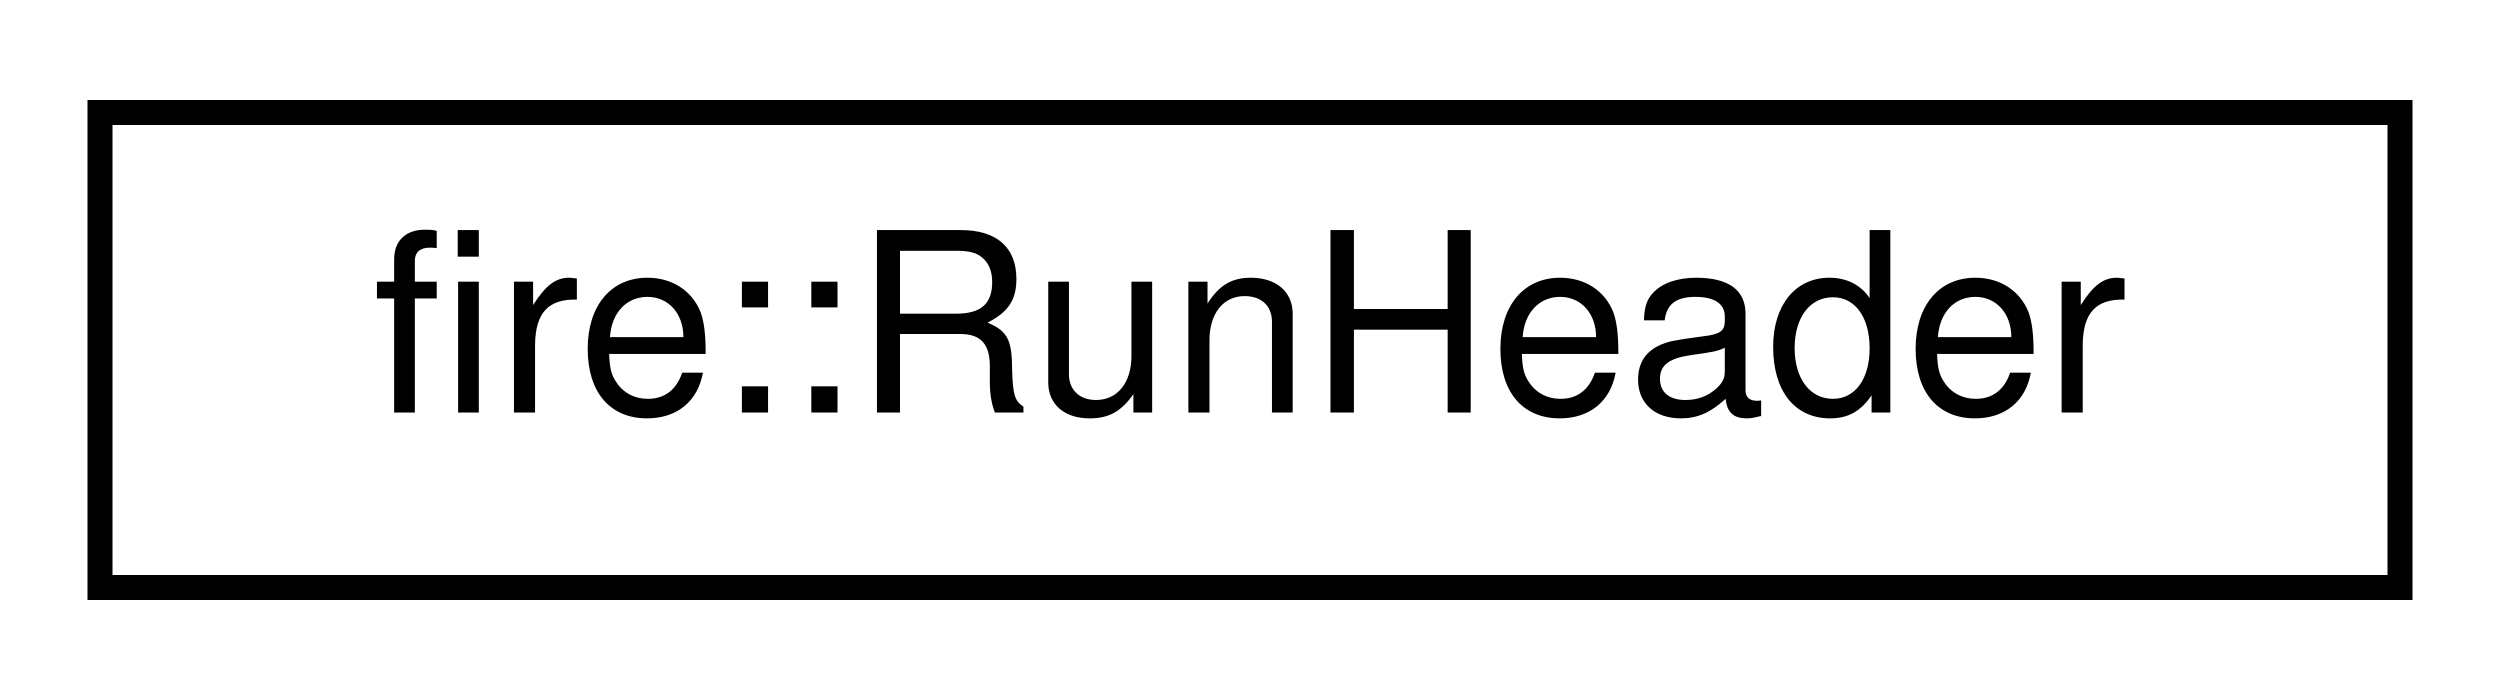
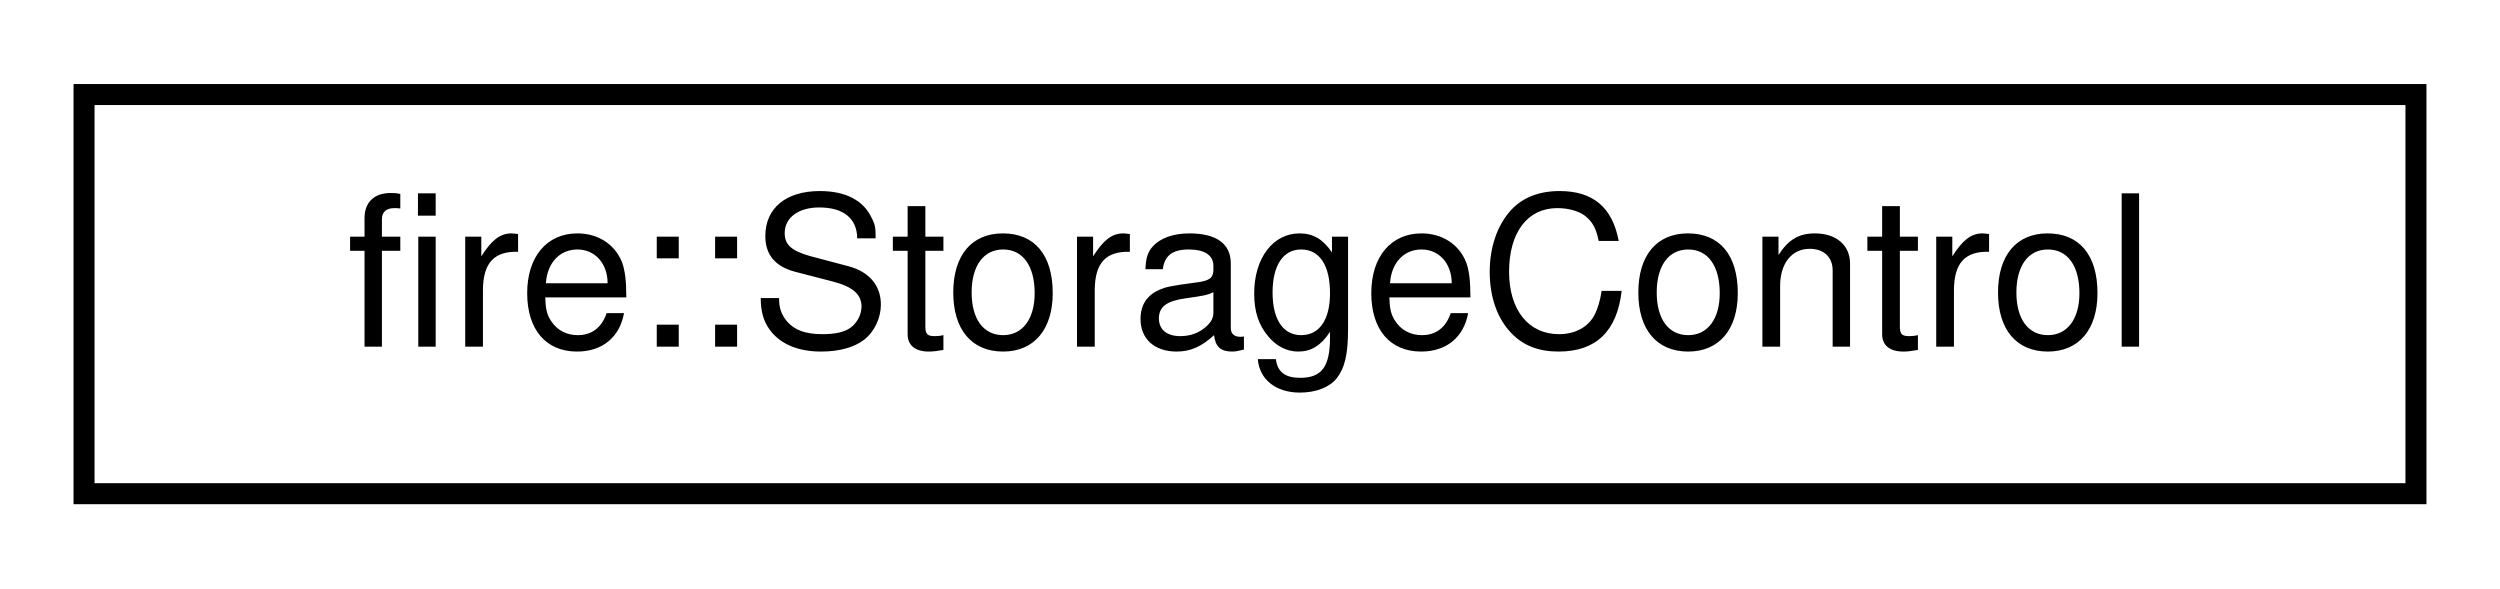
- <svg xmlns="http://www.w3.org/2000/svg" xmlns:xlink="http://www.w3.org/1999/xlink" width="100pt" height="28pt" viewBox="0.00 0.00 100.00 28.00">
+ <svg xmlns="http://www.w3.org/2000/svg" xmlns:xlink="http://www.w3.org/1999/xlink" width="119pt" height="28pt" viewBox="0.00 0.00 119.00 28.00">
  <g id="graph0" class="graph" transform="scale(1 1) rotate(0) translate(4 24)">
    <g id="node1" class="node">
      <g id="a_node1">
-         <a xlink:href="classfire_1_1RunHeader.html" target="_top" xlink:title="Container for run parameters.">
-           <polygon fill="none" stroke="black" points="0,-0.5 0,-19.5 92,-19.5 92,-0.5 0,-0.5" />
-           <text text-anchor="middle" x="46" y="-7.5" font-family="Helvetica,sans-Serif" font-size="10.00">fire::RunHeader</text>
+         <a xlink:href="classfire_1_1StorageControl.html" target="_top" xlink:title="Isolation of voting system deciding if events should be kept.">
+           <polygon fill="none" stroke="black" points="0,-0.5 0,-19.5 111,-19.5 111,-0.5 0,-0.5" />
+           <text text-anchor="middle" x="55.5" y="-7.5" font-family="Helvetica,sans-Serif" font-size="10.00">fire::StorageControl</text>
        </a>
      </g>
    </g>
  </g>
</svg>
